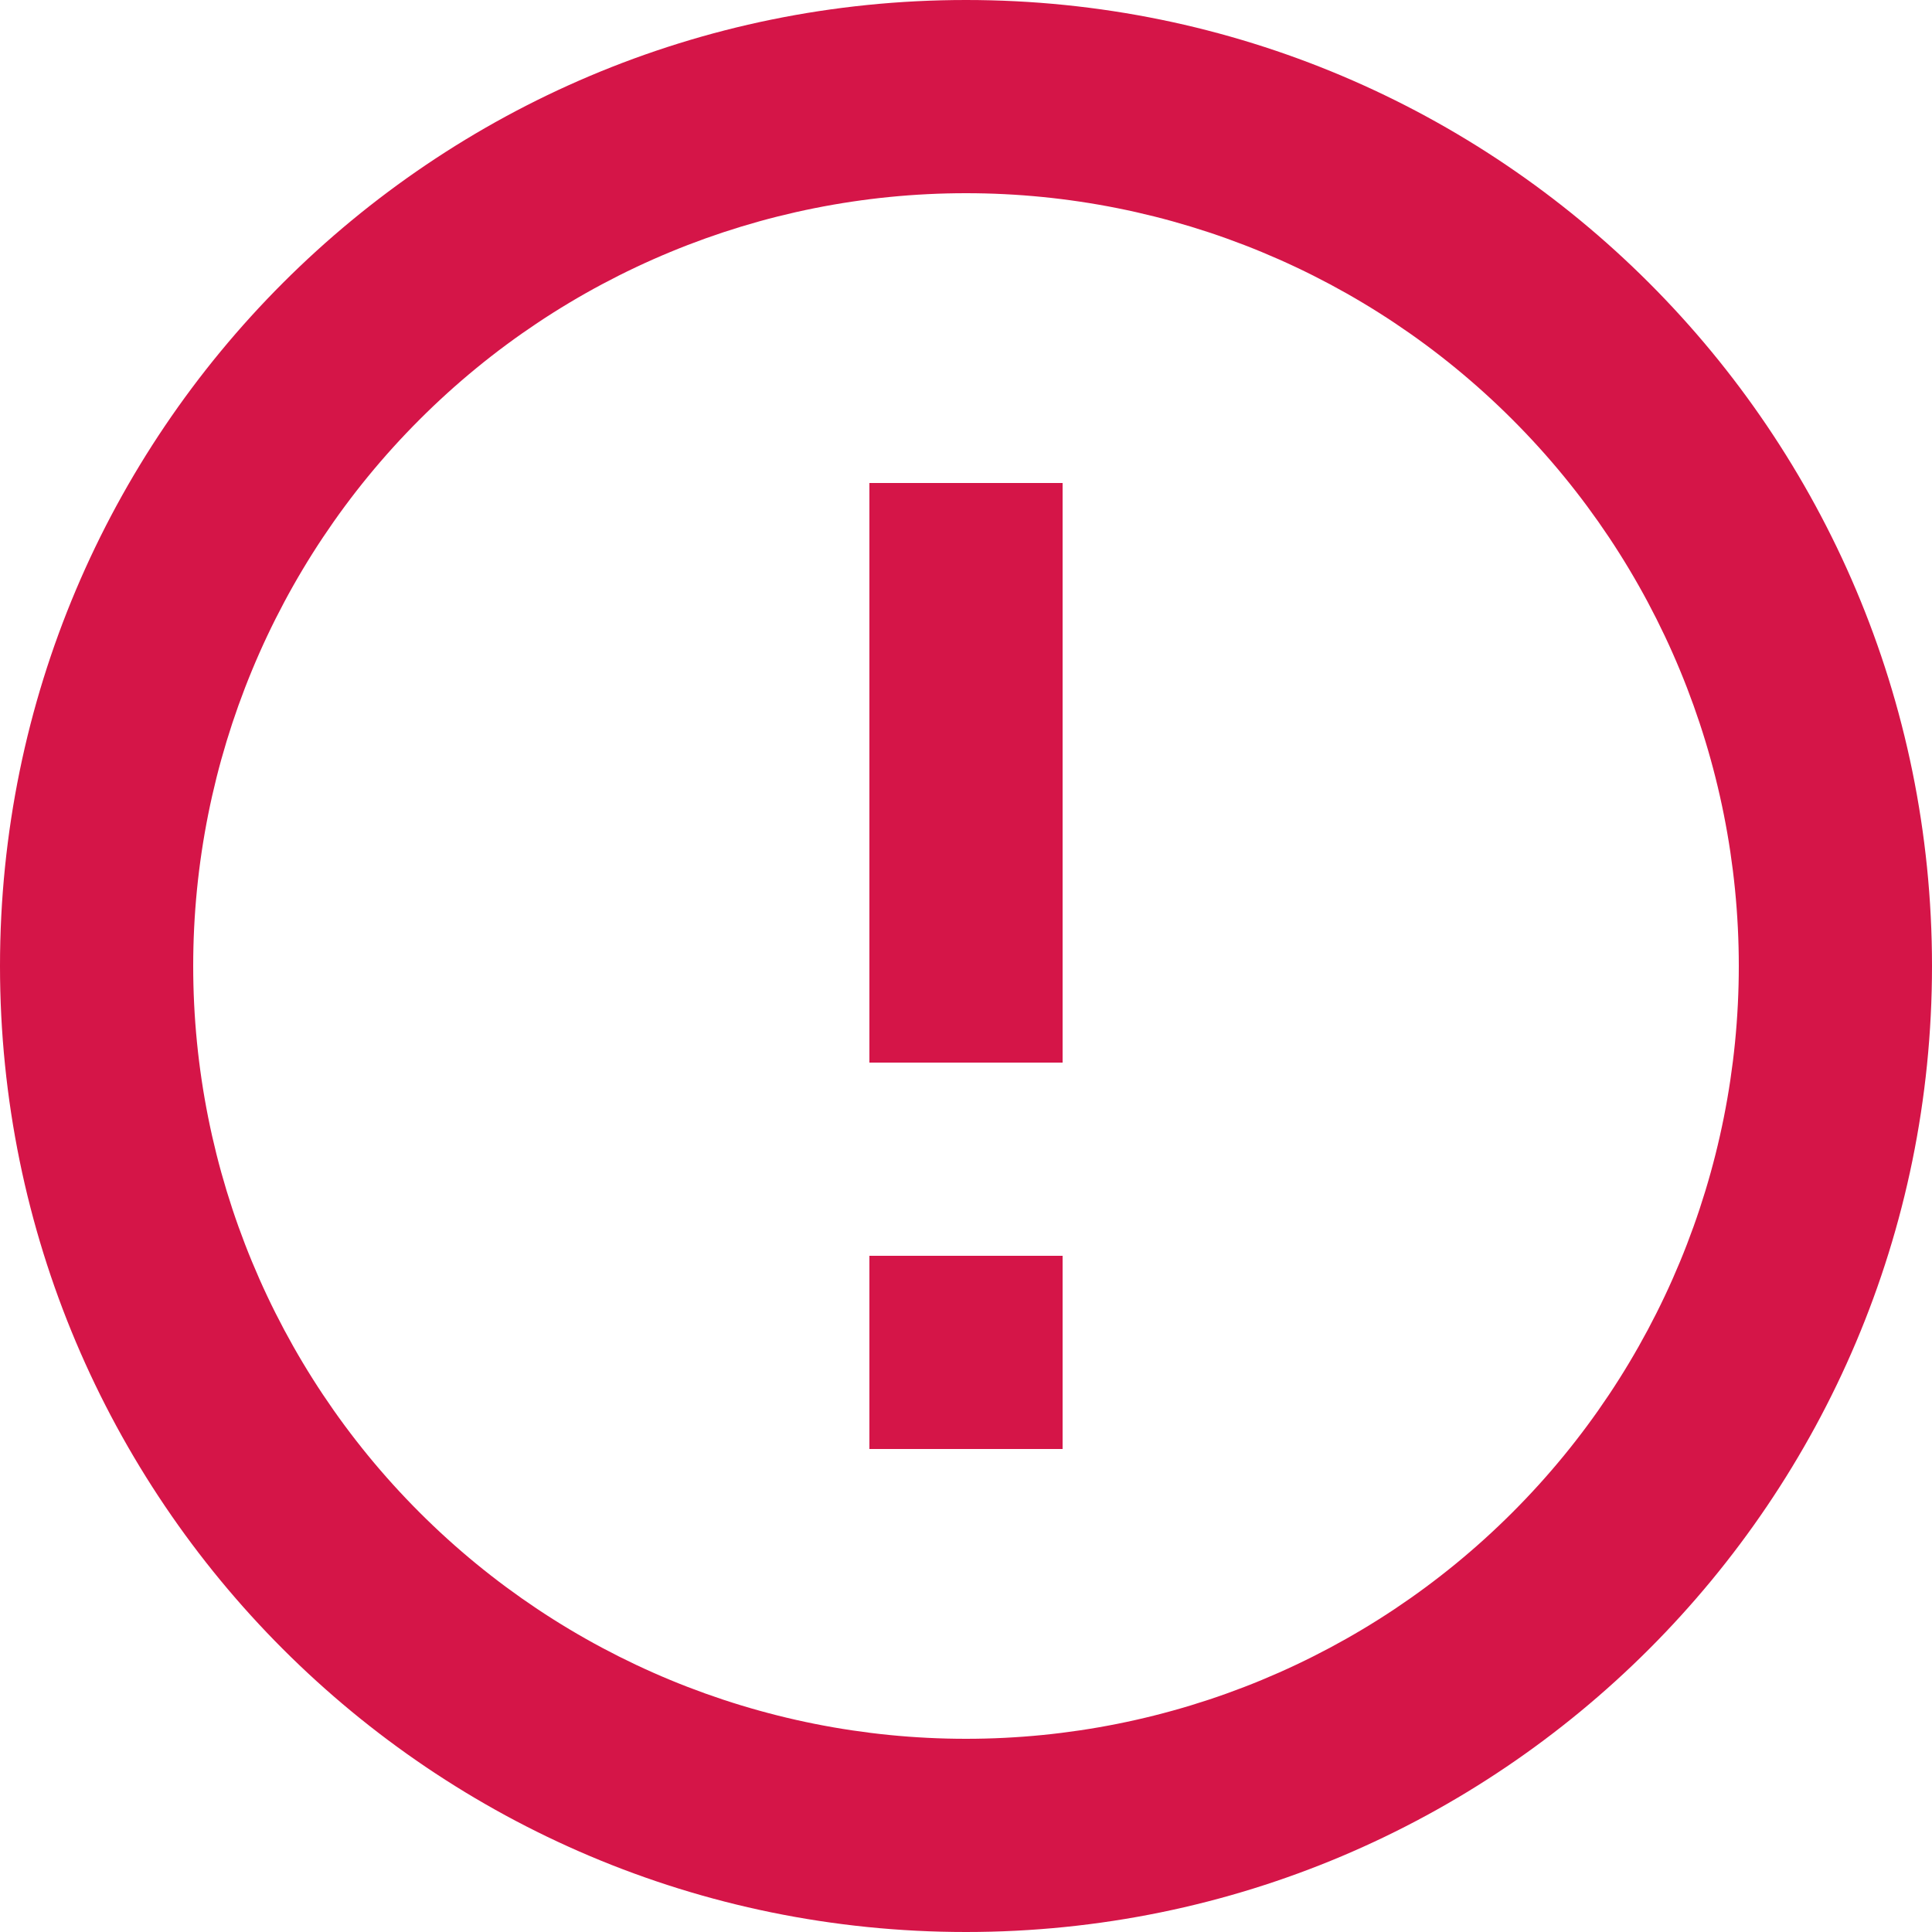
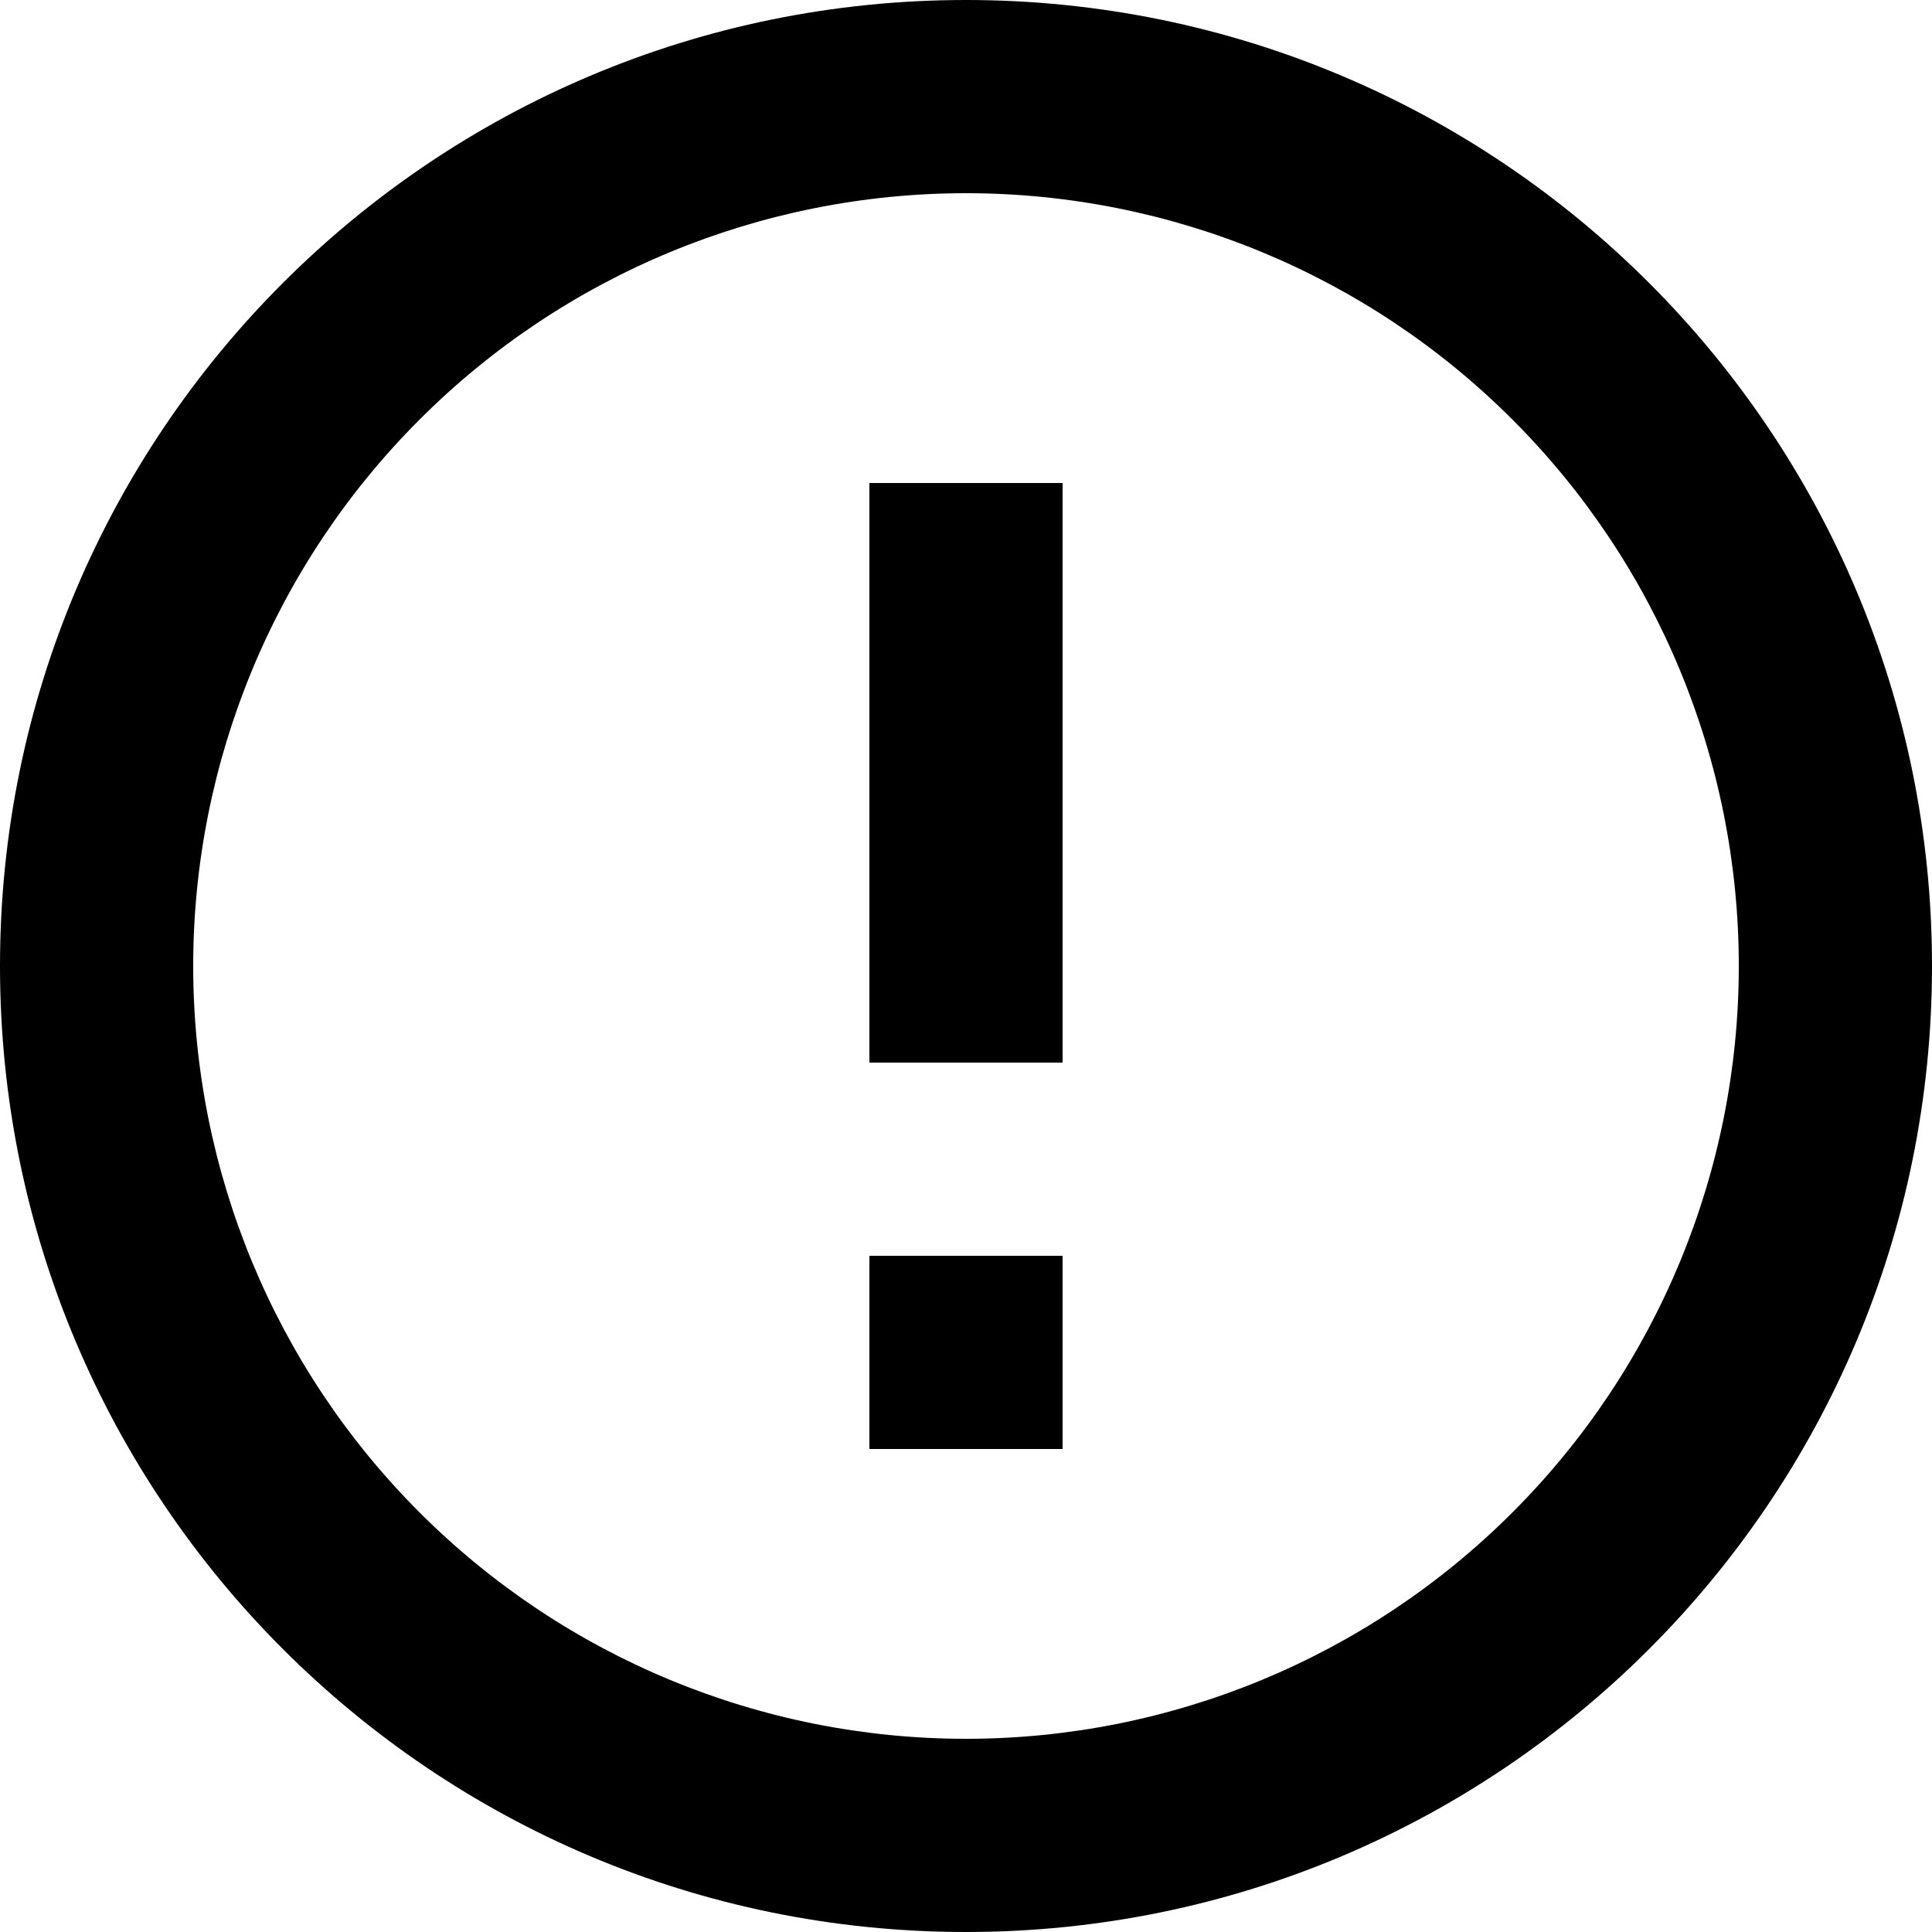
- <svg xmlns="http://www.w3.org/2000/svg" width="24" height="24" viewBox="0 0 24 24" fill="none">
-   <path d="M12 24C5.372 24 0 18.628 0 12C0 5.372 5.372 0 12 0C18.628 0 24 5.372 24 12C24 18.628 18.628 24 12 24ZM12 21.6C14.546 21.6 16.988 20.589 18.788 18.788C20.589 16.988 21.6 14.546 21.6 12C21.6 9.454 20.589 7.012 18.788 5.212C16.988 3.411 14.546 2.4 12 2.4C9.454 2.4 7.012 3.411 5.212 5.212C3.411 7.012 2.4 9.454 2.4 12C2.4 14.546 3.411 16.988 5.212 18.788C7.012 20.589 9.454 21.6 12 21.6ZM10.8 15.6H13.2V18H10.8V15.6ZM10.8 6H13.2V13.2H10.8V6Z" fill="#D51548" />
+ <svg xmlns="http://www.w3.org/2000/svg" width="24" height="24" viewBox="0 0 24 24" fill="currentColor">
+   <path d="M12 24C5.372 24 0 18.628 0 12C0 5.372 5.372 0 12 0C18.628 0 24 5.372 24 12C24 18.628 18.628 24 12 24ZM12 21.6C14.546 21.6 16.988 20.589 18.788 18.788C20.589 16.988 21.6 14.546 21.6 12C21.6 9.454 20.589 7.012 18.788 5.212C16.988 3.411 14.546 2.4 12 2.4C9.454 2.4 7.012 3.411 5.212 5.212C3.411 7.012 2.4 9.454 2.4 12C2.4 14.546 3.411 16.988 5.212 18.788C7.012 20.589 9.454 21.6 12 21.6ZM10.8 15.6H13.2V18H10.8V15.6ZM10.8 6H13.2V13.2H10.8V6Z" />
</svg>
